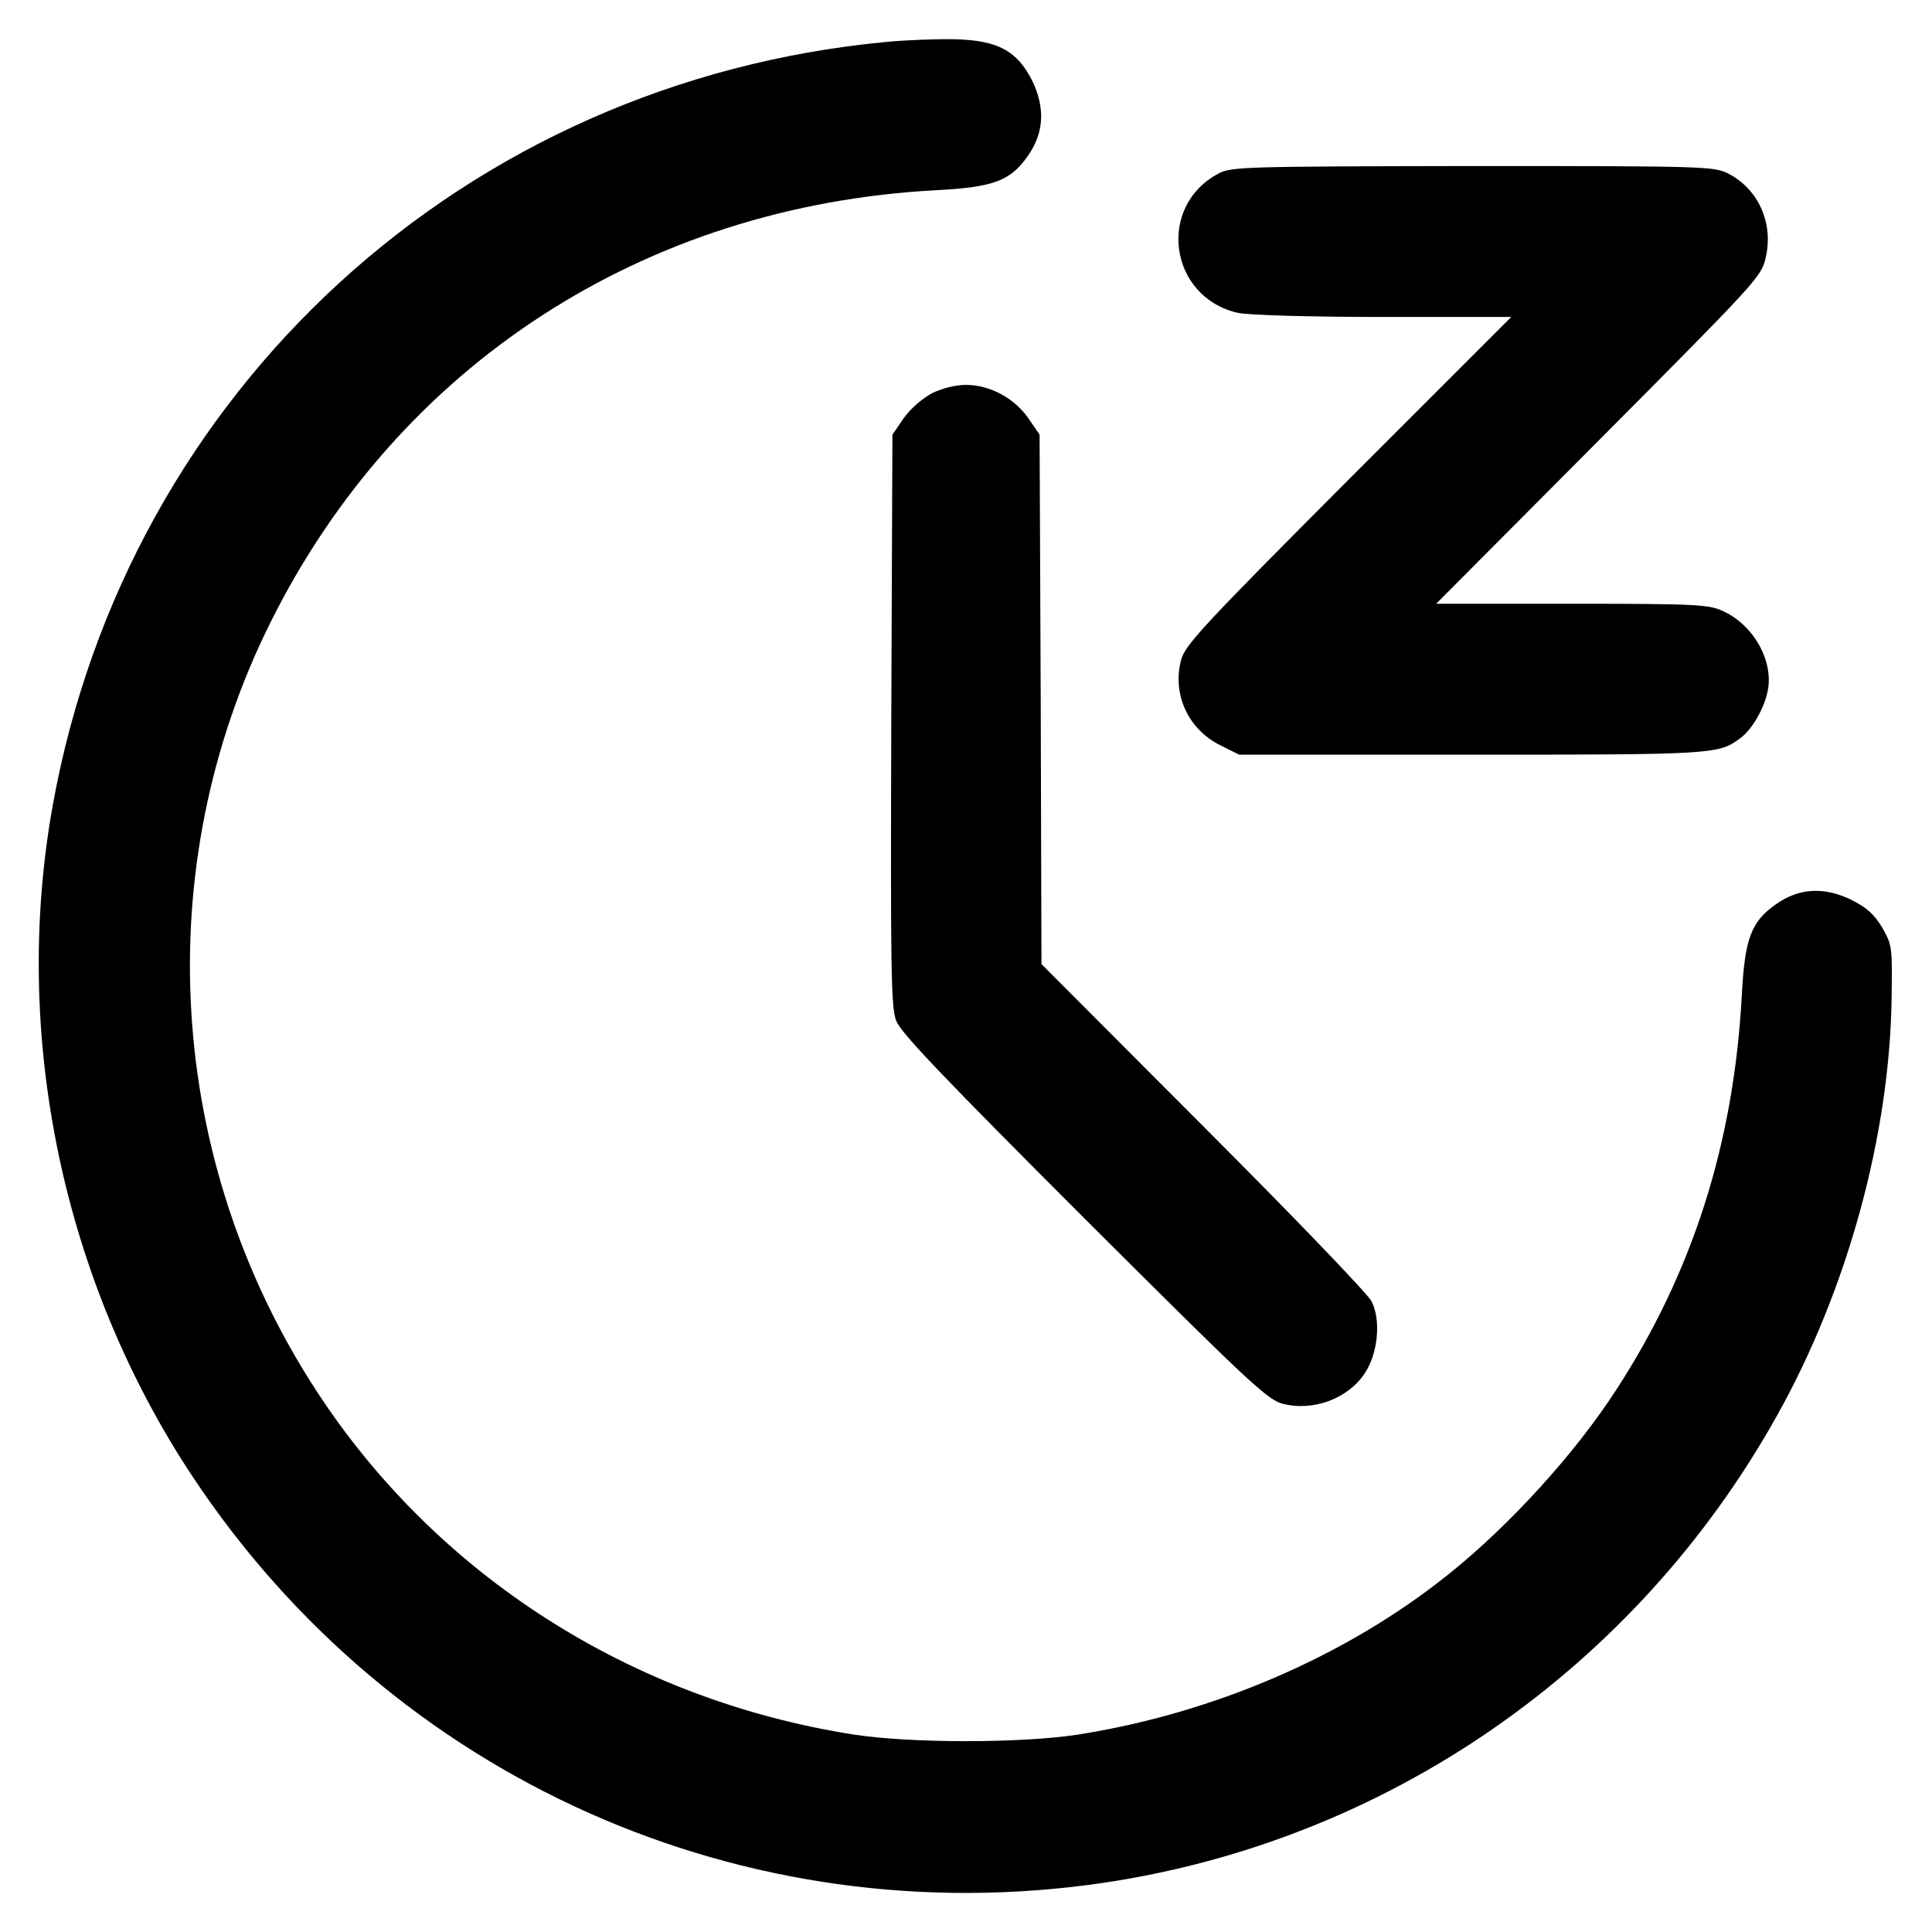
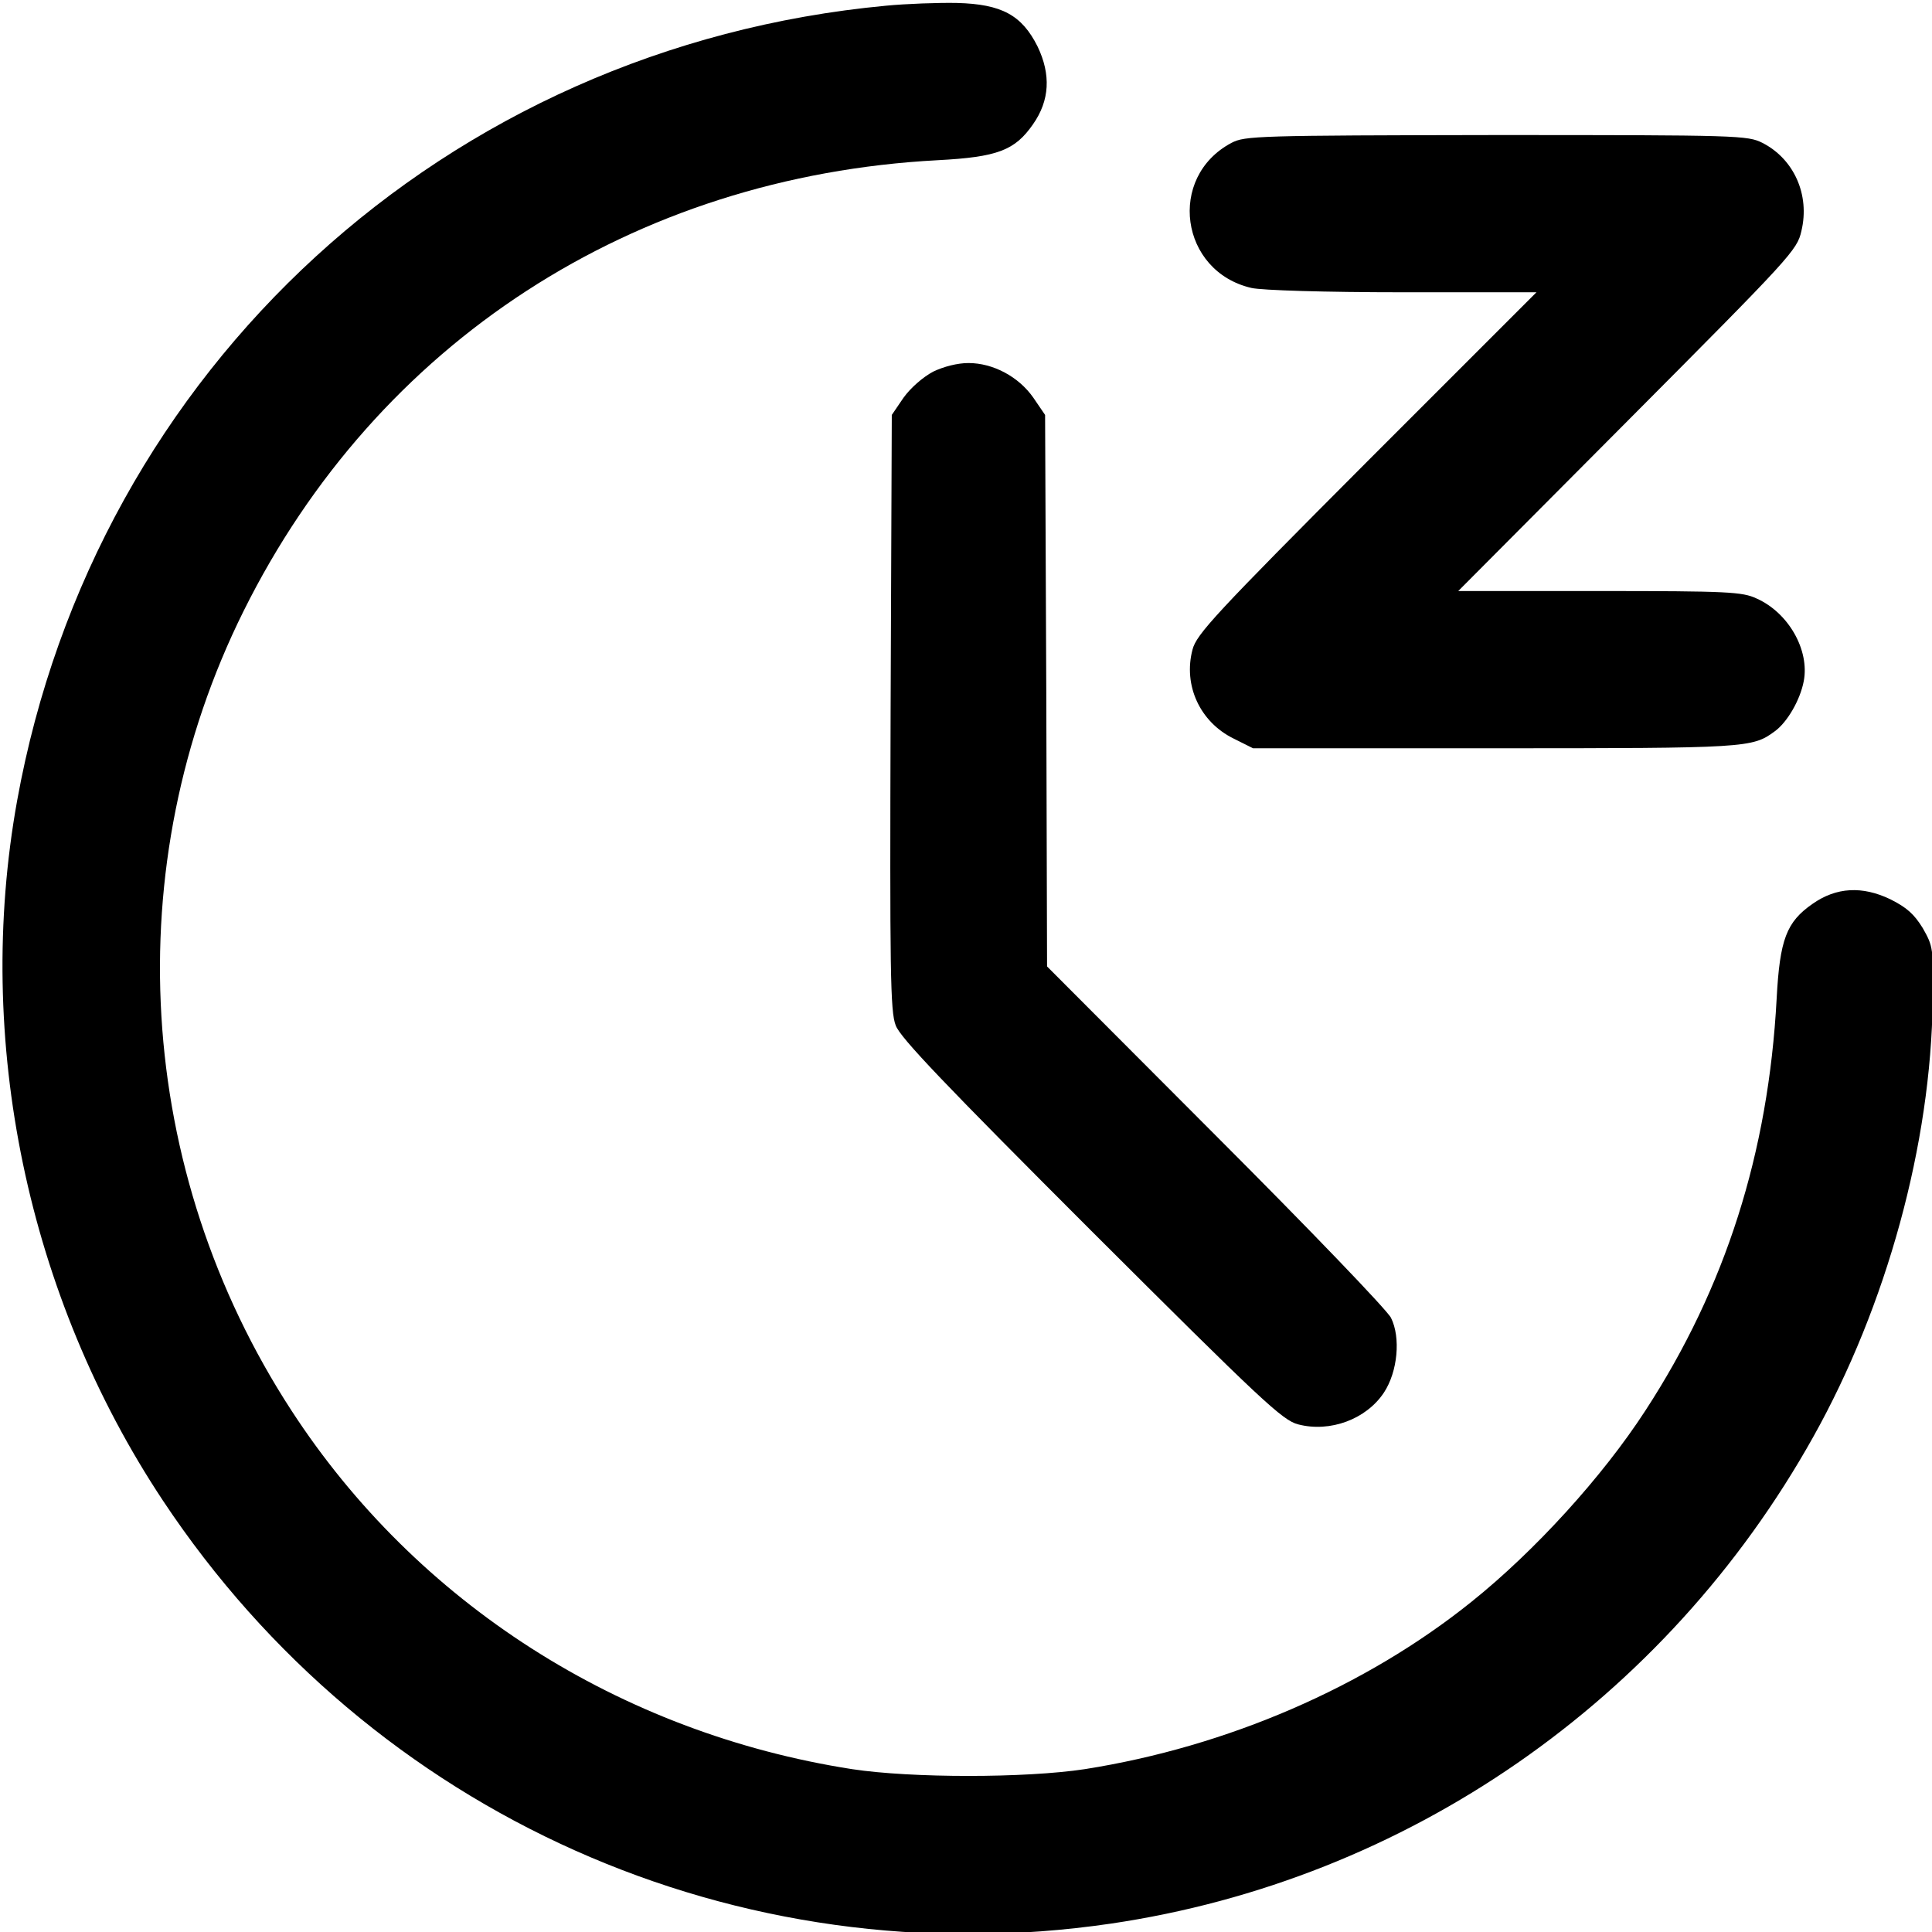
- <svg xmlns="http://www.w3.org/2000/svg" version="1.0" width="512pt" height="512pt" viewBox="0 0 512 512" preserveAspectRatio="xMidYMid meet">
-   <g transform="translate(0,512) scale(0.1,-0.1)" fill="#000000" stroke="none">
-     <path d="M2350 5009 c-1119 -105 -2011 -922 -2210 -2022 -110 -610 26 -1261 371 -1781 531 -800 1462 -1215 2411 -1076 753 111 1412 567 1787 1238 187 334 300 746 304 1112 2 131 1 136 -25 182 -22 36 -41 53 -83 74 -71 34 -137 31 -198 -12 -66 -46 -83 -90 -91 -241 -21 -392 -130 -735 -334 -1048 -109 -168 -281 -357 -442 -486 -270 -217 -622 -369 -984 -426 -151 -23 -441 -23 -592 0 -591 92 -1108 423 -1426 912 -398 611 -444 1386 -122 2034 340 684 991 1106 1766 1147 152 8 196 25 242 91 43 61 46 127 12 198 -40 80 -91 108 -205 111 -47 1 -129 -2 -181 -7z" />
-     <path d="M3229 4660 c-164 -87 -131 -327 51 -369 26 -6 188 -11 385 -11 l340 0 -432 -432 c-385 -386 -433 -438 -443 -477 -24 -91 19 -184 104 -226 l50 -25 616 0 c641 0 654 1 711 43 32 23 65 80 74 128 15 79 -39 174 -120 210 -36 17 -73 19 -400 19 l-359 0 431 433 c417 419 431 434 442 483 22 92 -19 183 -99 224 -38 19 -59 20 -677 20 -609 -1 -640 -2 -674 -20z" />
-     <path d="M2470 4078 c-26 -14 -57 -41 -75 -66 l-30 -44 -3 -756 c-2 -657 -1 -762 13 -797 11 -31 127 -152 497 -522 434 -433 487 -483 527 -493 81 -21 173 13 218 81 35 53 43 140 18 190 -9 19 -210 228 -446 464 l-429 430 -2 702 -3 701 -30 44 c-37 53 -102 88 -165 88 -28 0 -63 -9 -90 -22z" />
+ <svg xmlns="http://www.w3.org/2000/svg" version="1.0" width="512pt" height="512pt" viewBox="0 0 512 512" preserveAspectRatio="xMidYMid meet" id="svg3">
+   <defs id="defs3" />
+   <g transform="translate(0,512) scale(0.1,-0.1)" fill="#000000" stroke="none" id="g3">
+     <path d="M 2347.698,5104.853 C 1181.984,4995.47 252.745,4144.363 45.438,2998.441 -69.155,2362.976 72.523,1684.798 431.926,1143.09 985.093,309.692 1954.96,-122.633 2943.578,22.17 3728.013,137.804 4414.524,612.841 4805.179,1311.853 c 194.807,347.943 312.524,777.143 316.691,1158.423 2.083,136.469 1.042,141.678 -26.044,189.598 -22.918,37.503 -42.712,55.213 -86.465,77.089 -73.964,35.419 -142.719,32.294 -206.266,-12.501 -68.755,-47.92 -86.465,-93.757 -94.799,-251.061 -21.877,-408.365 -135.427,-765.684 -347.943,-1091.751 C 4246.803,1206.636 4067.622,1009.746 3899.901,875.361 3618.63,649.302 3251.935,490.956 2874.822,431.577 c -157.304,-23.96 -459.41,-23.96 -616.714,0 C 1642.436,527.417 1103.853,872.236 772.577,1381.65 357.962,2018.157 310.041,2825.511 645.484,3500.563 999.678,4213.118 1677.855,4652.735 2485.209,4695.447 c 158.345,8.334 204.182,26.044 252.103,94.799 44.795,63.547 47.92,132.302 12.501,206.266 -41.67,83.34 -94.799,112.509 -213.558,115.634 -48.962,1.042 -134.385,-2.083 -188.556,-7.292 z" id="path1" style="stroke-width:1.042" />
+     <path d="m 3263.394,4741.284 c -170.846,-90.632 -136.469,-340.651 53.129,-384.405 27.085,-6.251 195.849,-11.459 401.073,-11.459 h 354.194 L 3621.755,3895.385 C 3220.682,3493.271 3170.678,3439.1 3160.261,3398.472 c -25.002,-94.799 19.793,-191.681 108.342,-235.435 l 52.087,-26.044 h 641.716 c 667.76,0 681.303,1.042 740.682,44.795 33.336,23.96 67.714,83.34 77.089,133.344 15.626,82.298 -40.628,181.264 -125.01,218.767 -37.503,17.71 -76.047,19.793 -416.699,19.793 h -373.987 l 448.993,451.076 c 434.409,436.492 448.993,452.118 460.452,503.164 22.918,95.841 -19.793,190.64 -103.133,233.351 -39.586,19.793 -61.463,20.835 -705.263,20.835 -634.424,-1.042 -666.718,-2.083 -702.137,-20.835 z" id="path2" style="stroke-width:1.042" />
+     <path d="m 2472.708,4134.987 c -27.085,-14.584 -59.38,-42.712 -78.131,-68.755 l -31.253,-45.837 -3.125,-787.561 c -2.083,-684.428 -1.042,-793.811 13.543,-830.272 11.459,-32.294 132.302,-158.345 517.748,-543.792 452.118,-451.076 507.331,-503.164 549.001,-513.581 84.381,-21.877 180.222,13.543 227.101,84.381 36.461,55.213 44.795,145.845 18.752,197.932 -9.376,19.793 -218.767,237.518 -464.619,483.37 l -446.909,447.951 -2.083,731.306 -3.125,730.264 -31.253,45.837 c -38.545,55.213 -106.258,91.674 -171.888,91.674 -29.169,0 -65.63,-9.376 -93.757,-22.919 z" id="path3" style="stroke-width:1.042" />
  </g>
</svg>
